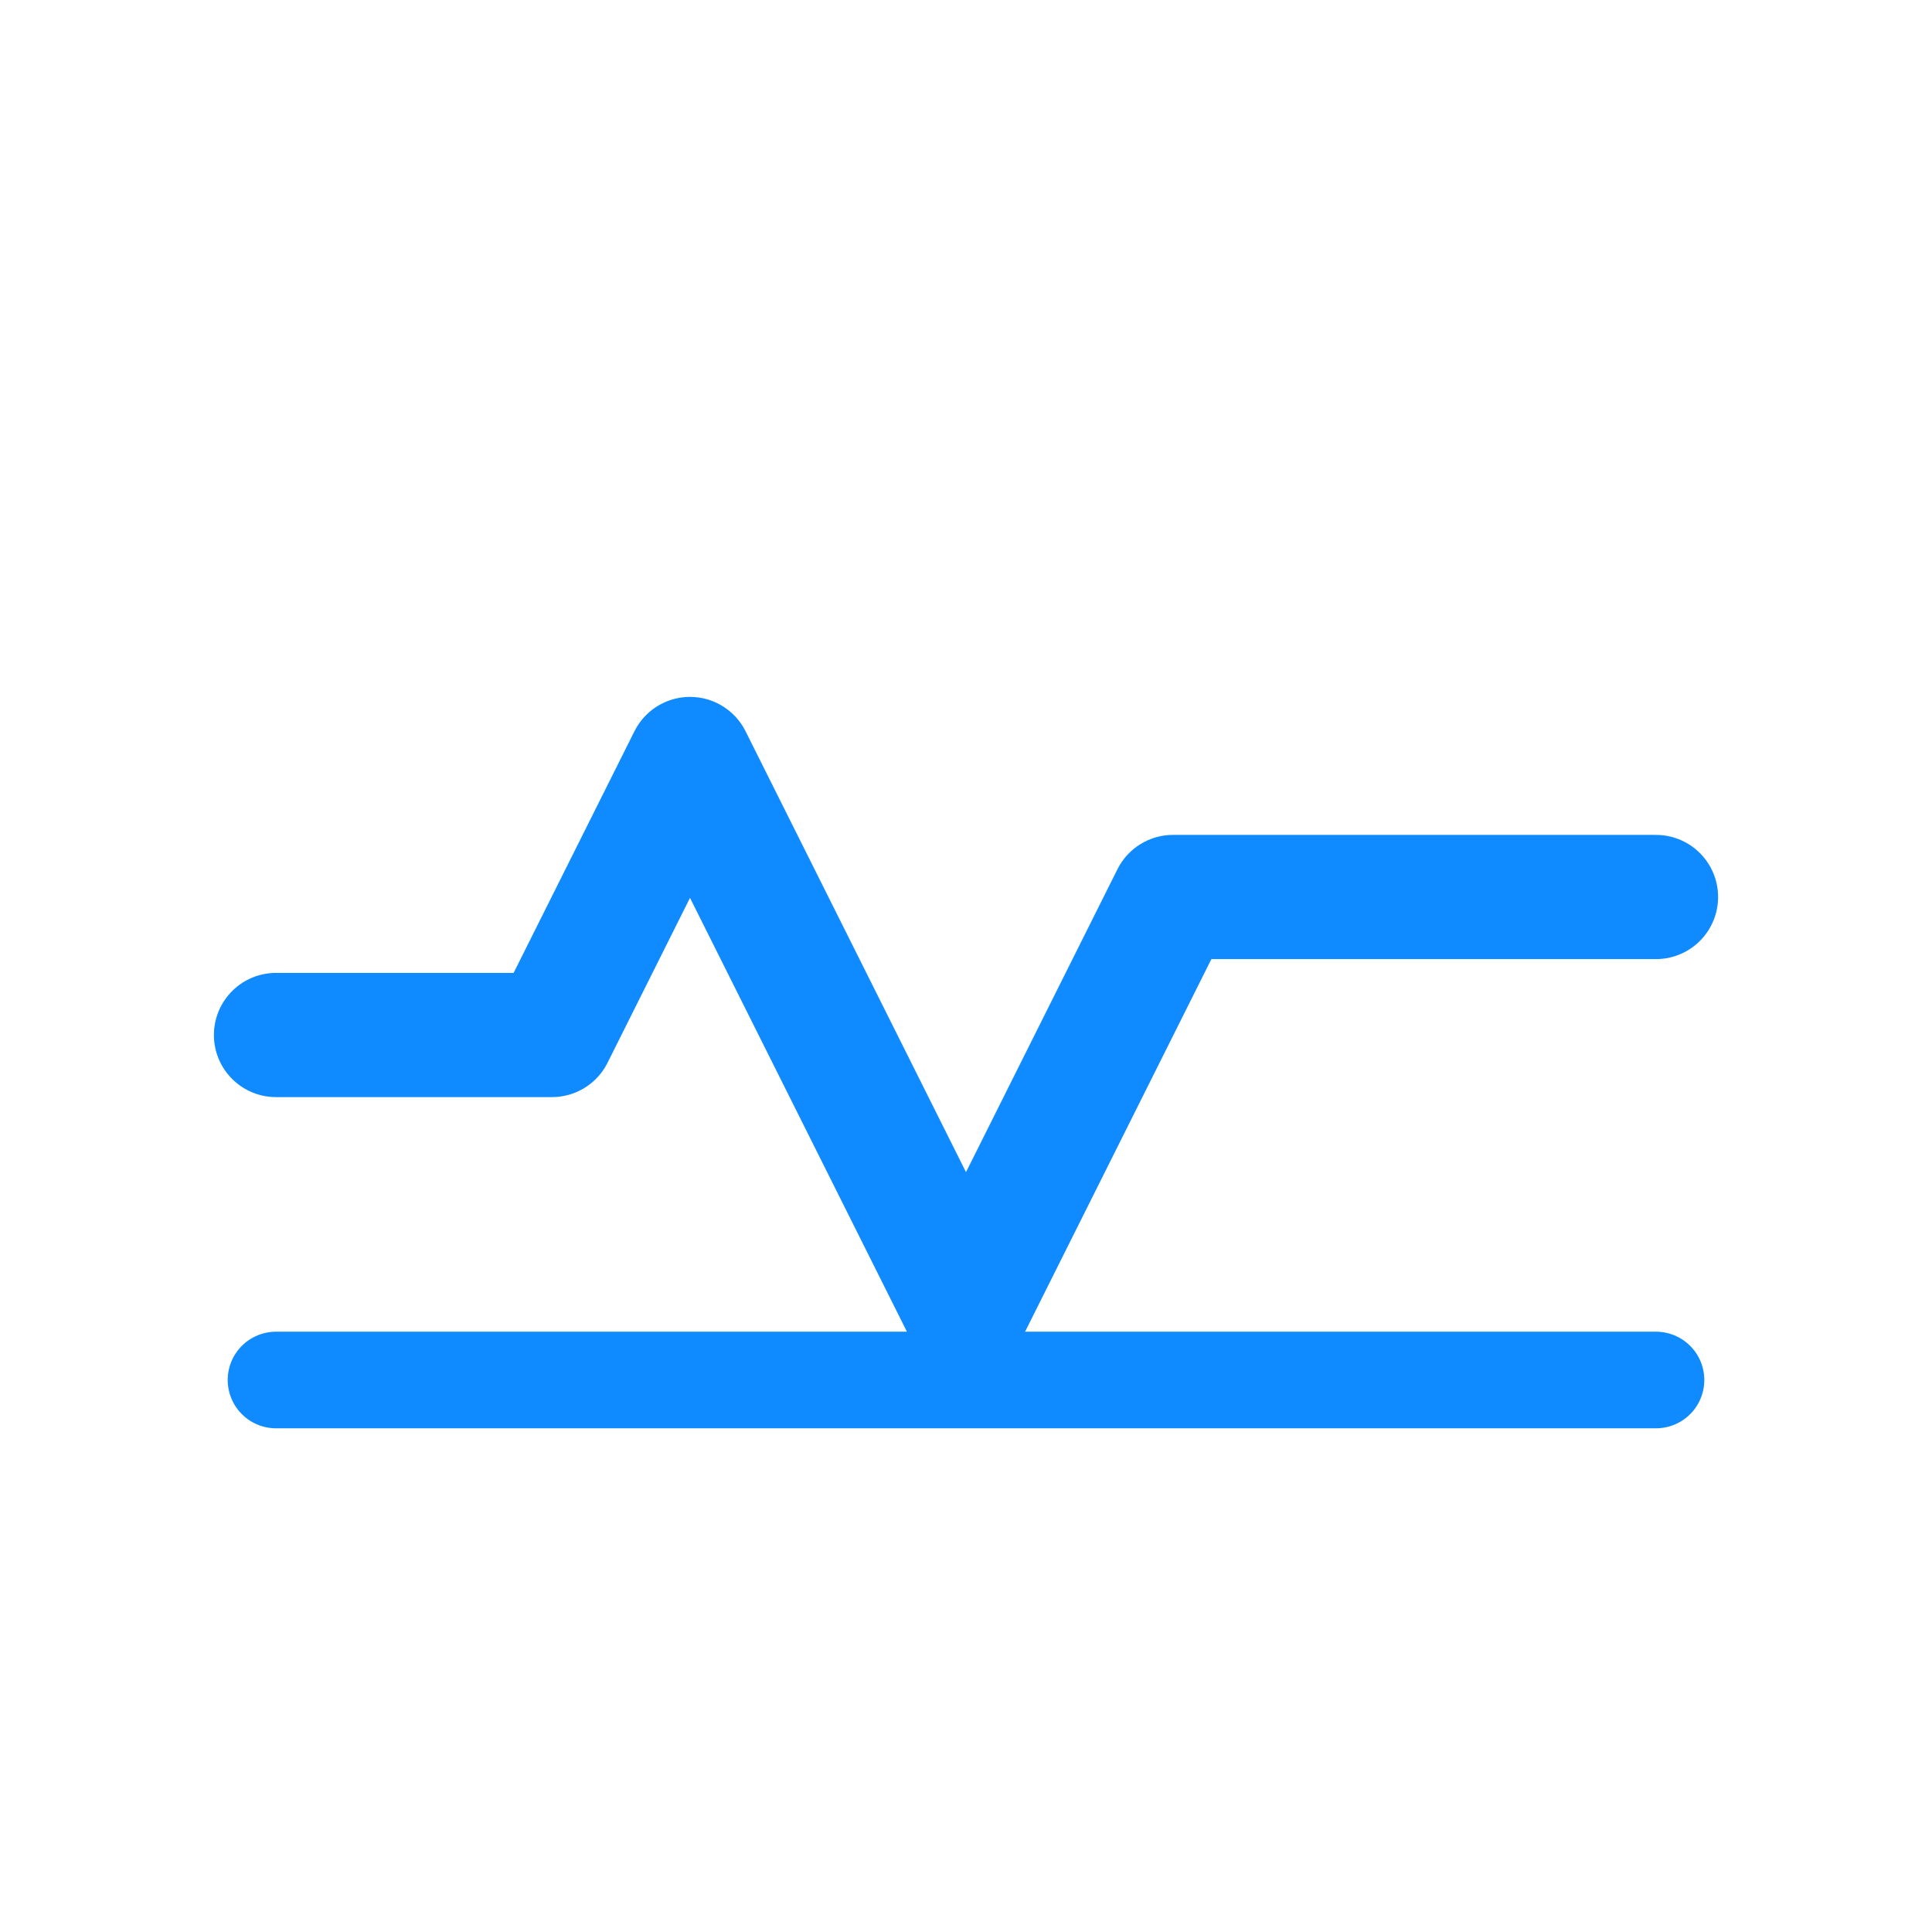
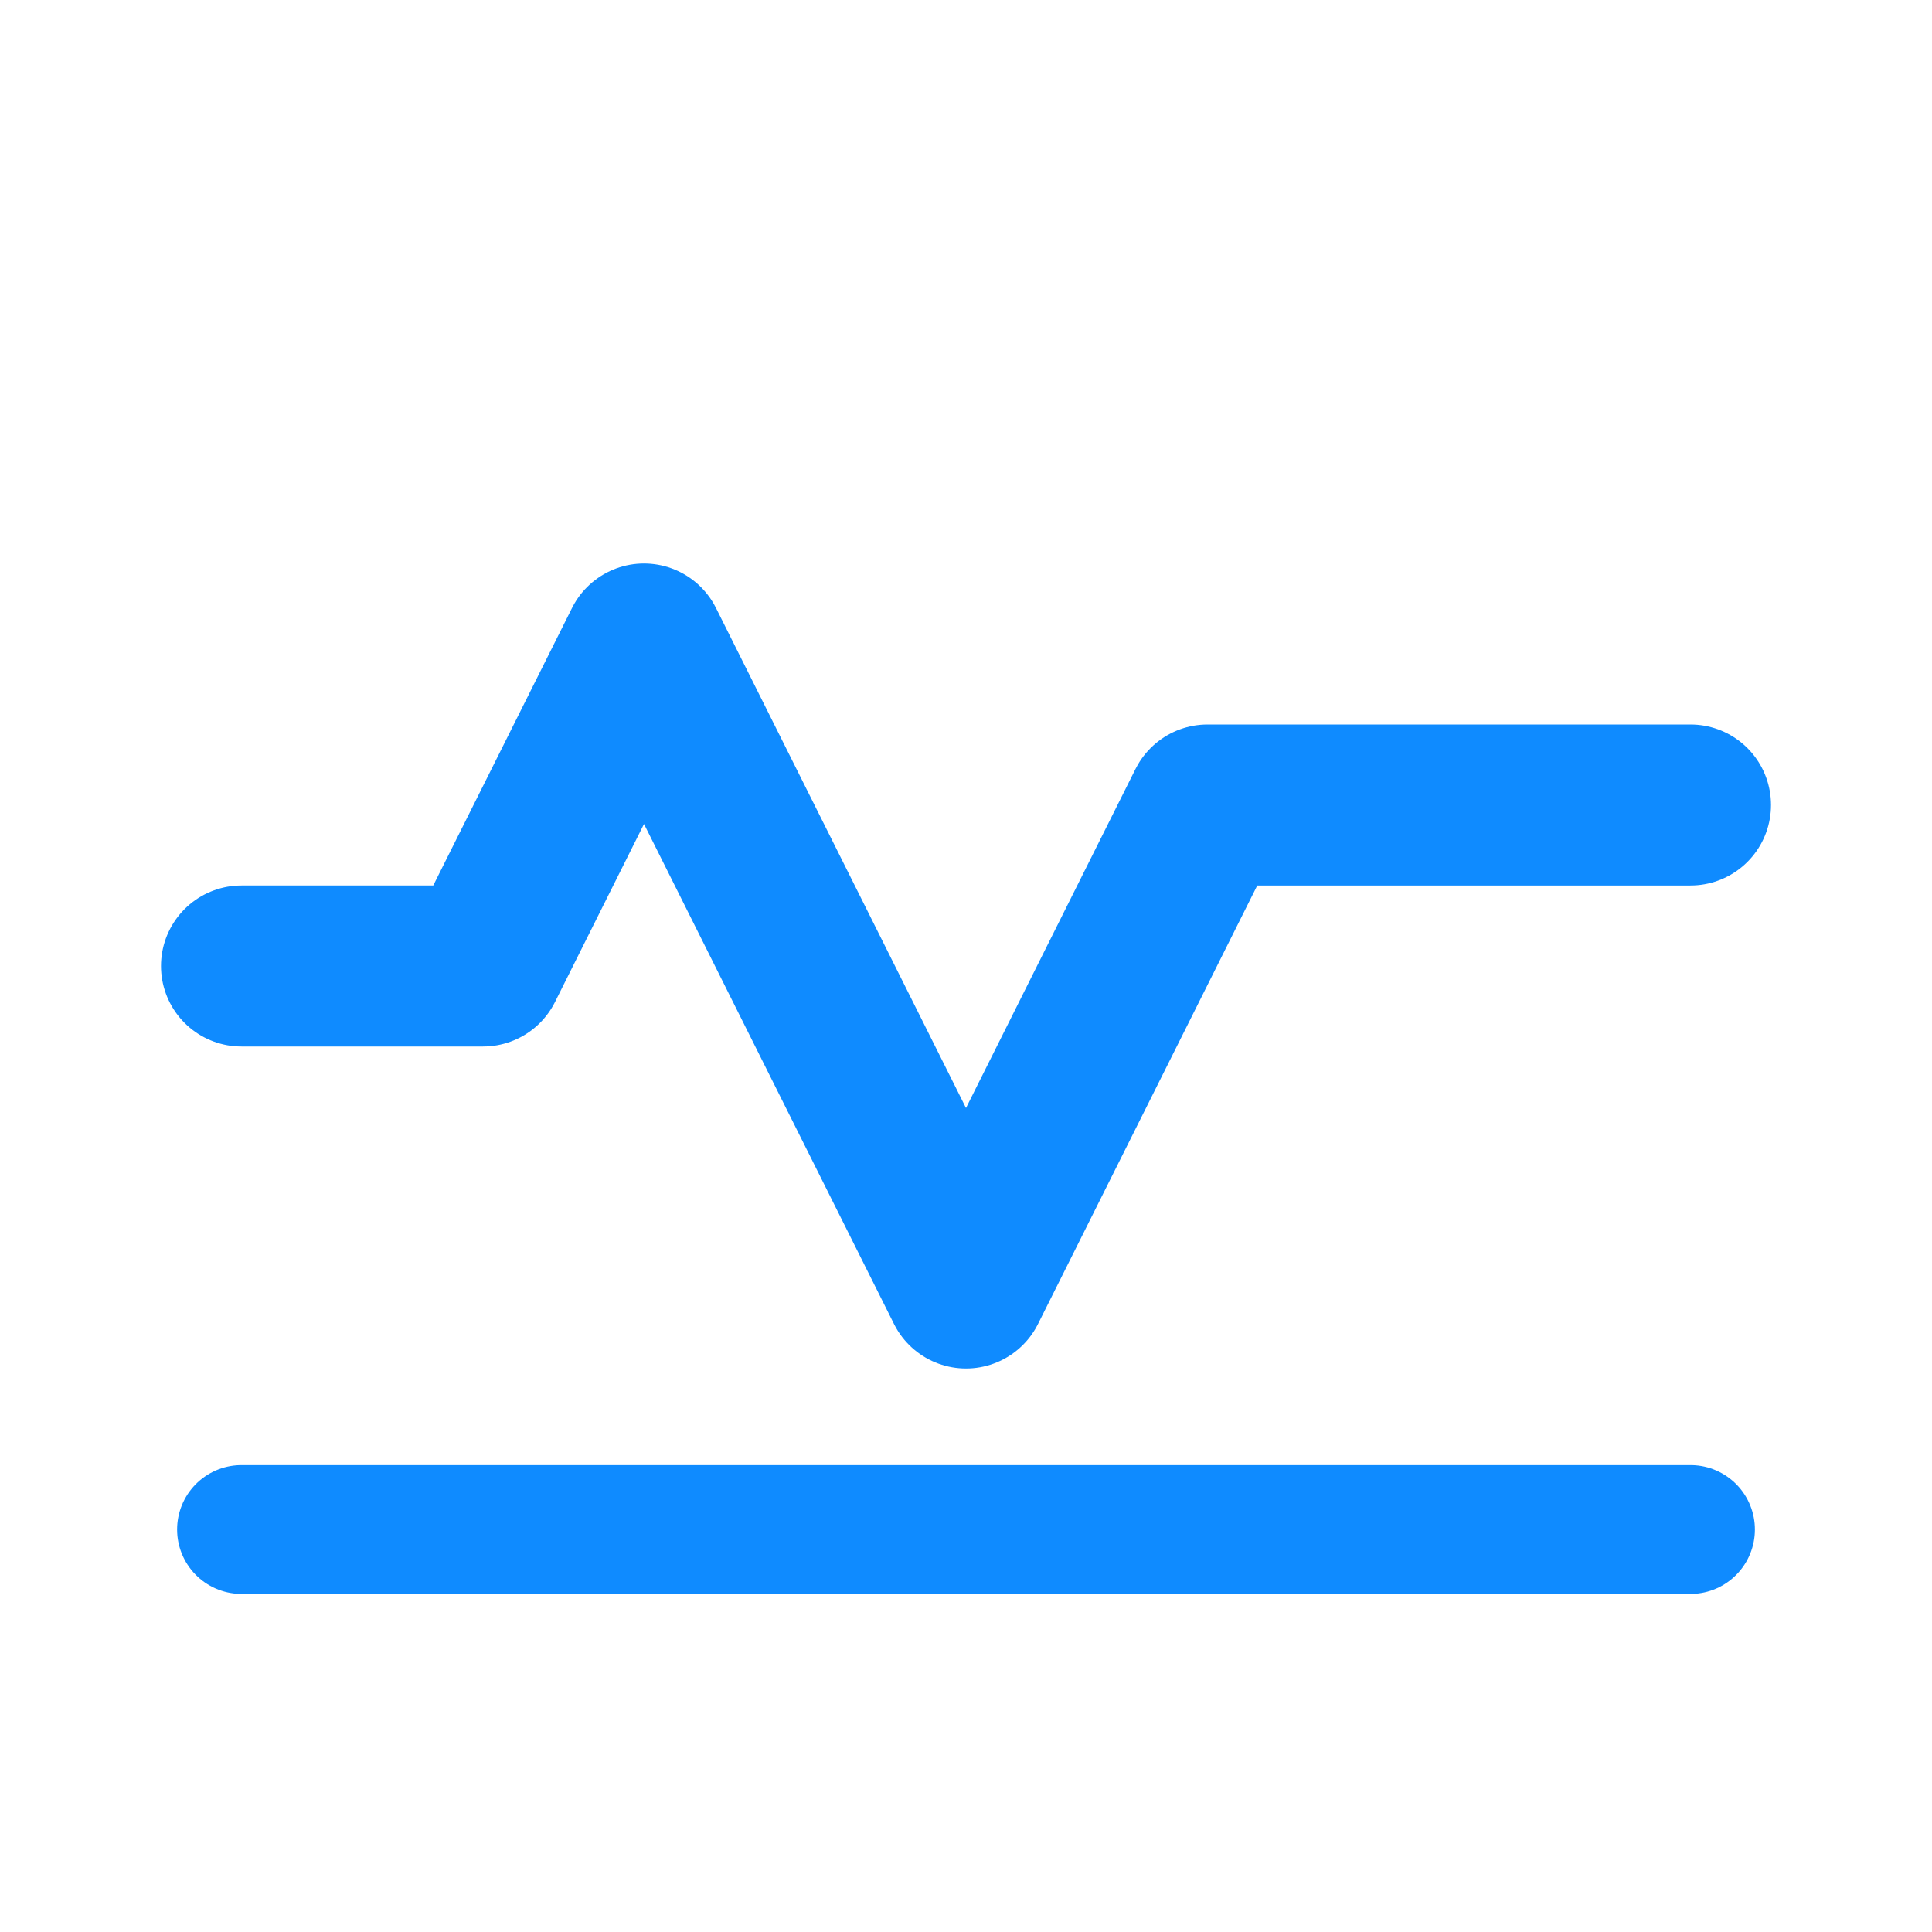
- <svg xmlns="http://www.w3.org/2000/svg" width="28" height="28" viewBox="0 0 28 28" fill="none">
-   <path d="M4 15h4l2-4 4 8 3-6h7" stroke="#0F8BFF" stroke-width="1.8" stroke-linecap="round" stroke-linejoin="round" />
-   <path d="M4 20h20" stroke="#0F8BFF" stroke-width="1.4" stroke-linecap="round" />
+ <svg xmlns="http://www.w3.org/2000/svg" width="28" height="28" viewBox="0 0 24 24" fill="none">
+   <path d="M3 12h3l2-4 4 8 3-6h6" stroke="#0F8BFF" stroke-width="2" stroke-linecap="round" stroke-linejoin="round" />
+   <path d="M3 19h18" stroke="#0F8BFF" stroke-width="1.6" stroke-linecap="round" />
</svg>
